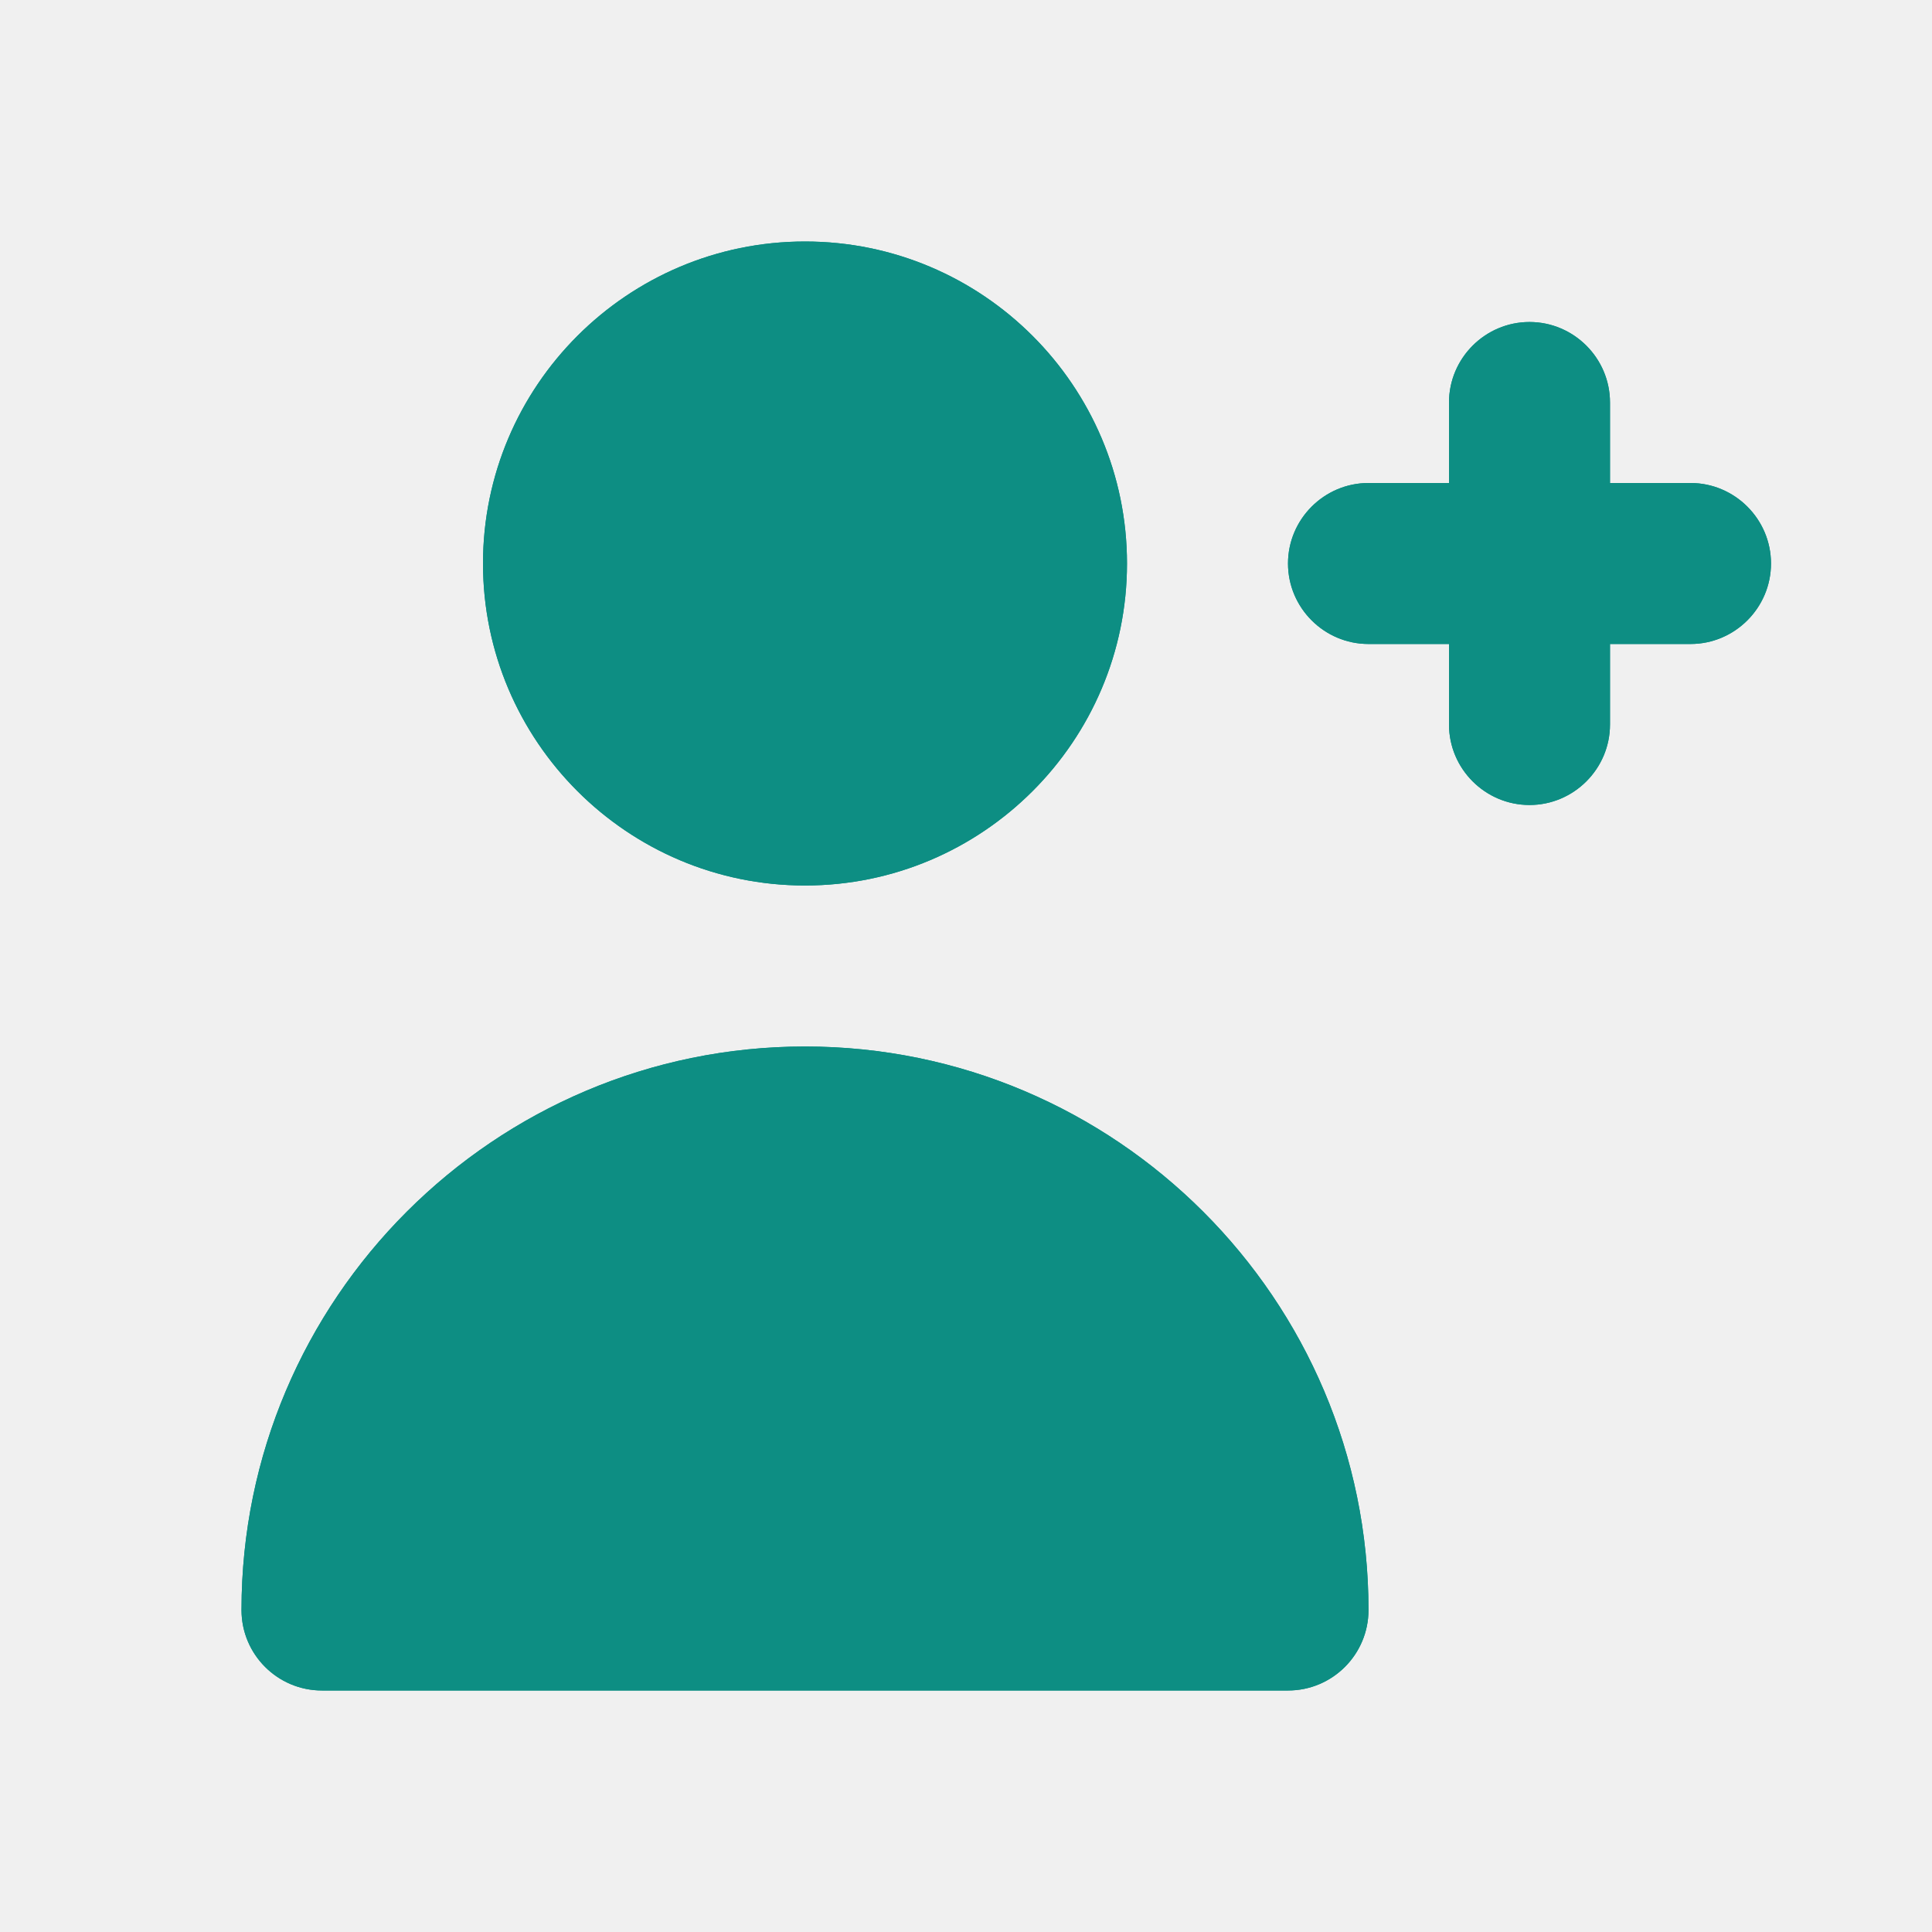
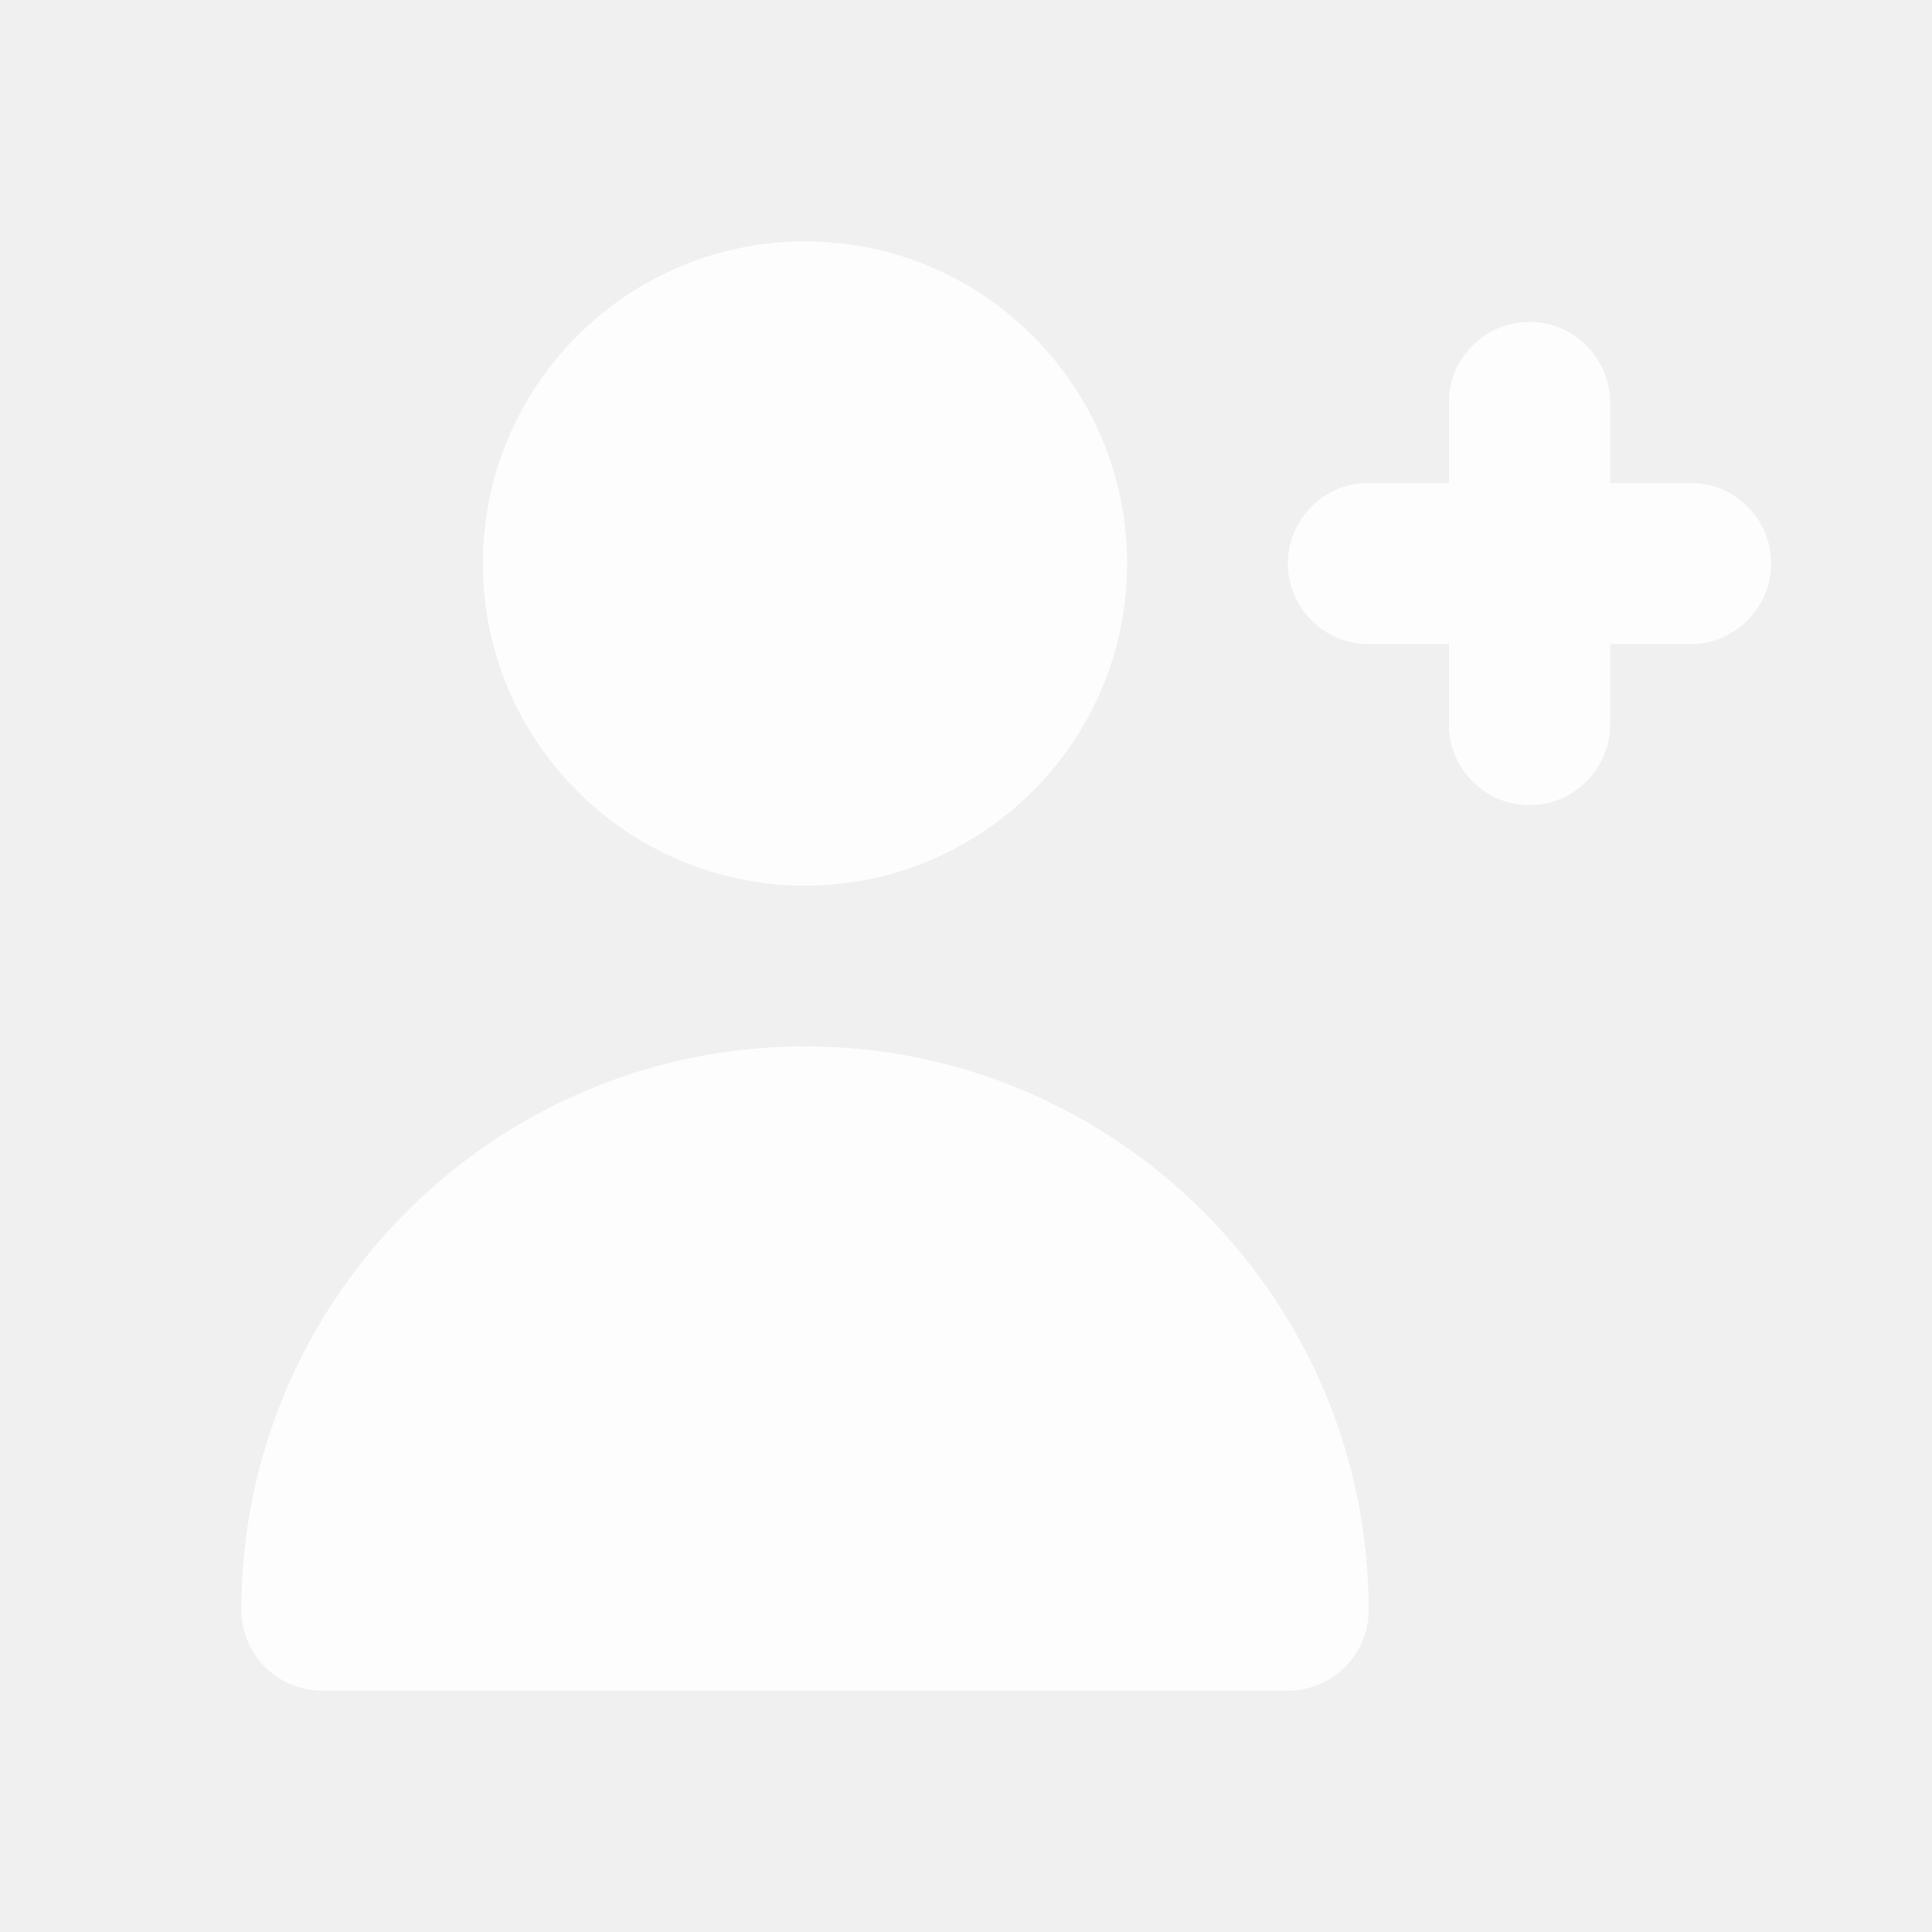
<svg xmlns="http://www.w3.org/2000/svg" width="30" height="30" viewBox="0 0 30 30" fill="none">
-   <path fill-rule="evenodd" clip-rule="evenodd" d="M12.5 13.75C15.258 13.75 17.5 11.508 17.5 8.75C17.5 5.992 15.258 3.75 12.5 3.75C9.742 3.75 7.5 5.992 7.5 8.75C7.5 11.508 9.742 13.75 12.5 13.75ZM26.25 7.5H25V6.25C25 5.562 24.438 5 23.75 5C23.062 5 22.5 5.562 22.5 6.25V7.5H21.25C20.562 7.5 20 8.062 20 8.75C20 9.438 20.562 10 21.25 10H22.5V11.25C22.5 11.938 23.062 12.5 23.75 12.5C24.438 12.5 25 11.938 25 11.25V10H26.25C26.938 10 27.5 9.438 27.5 8.75C27.5 8.062 26.938 7.5 26.25 7.5ZM21.25 25C21.25 25.69 20.691 26.25 20 26.25H5C4.309 26.25 3.75 25.69 3.75 25C3.75 20.175 7.676 16.25 12.5 16.25C17.324 16.25 21.25 20.175 21.25 25Z" fill="#0D8E83" />
-   <mask id="mask0_2293_5440" style="mask-type:luminance" maskUnits="userSpaceOnUse" x="3" y="3" width="25" height="24">
+   <path fill-rule="evenodd" clip-rule="evenodd" d="M12.5 13.75C15.258 13.75 17.5 11.508 17.5 8.75C17.5 5.992 15.258 3.75 12.5 3.75C9.742 3.75 7.5 5.992 7.5 8.75C7.5 11.508 9.742 13.75 12.5 13.75ZM26.25 7.5H25V6.25C25 5.562 24.438 5 23.75 5C23.062 5 22.5 5.562 22.5 6.25V7.5H21.25C20.562 7.5 20 8.062 20 8.75C20 9.438 20.562 10 21.25 10H22.5V11.25C22.5 11.938 23.062 12.5 23.75 12.5C24.438 12.5 25 11.938 25 11.25V10H26.25C26.938 10 27.5 9.438 27.5 8.75C27.5 8.062 26.938 7.5 26.25 7.5ZM21.25 25C21.25 25.69 20.691 26.25 20 26.25H5C4.309 26.25 3.75 25.69 3.75 25C3.75 20.175 7.676 16.25 12.5 16.25C17.324 16.25 21.25 20.175 21.25 25Z" fill="#FDFDFE" />
+   <mask id="mask0_3592_28218" style="mask-type:luminance" maskUnits="userSpaceOnUse" x="3" y="3" width="25" height="24">
    <path fill-rule="evenodd" clip-rule="evenodd" d="M12.5 13.75C15.258 13.75 17.5 11.508 17.5 8.75C17.5 5.992 15.258 3.75 12.5 3.75C9.742 3.75 7.5 5.992 7.5 8.75C7.5 11.508 9.742 13.75 12.5 13.75ZM26.25 7.5H25V6.25C25 5.562 24.438 5 23.75 5C23.062 5 22.5 5.562 22.5 6.25V7.5H21.25C20.562 7.5 20 8.062 20 8.75C20 9.438 20.562 10 21.25 10H22.5V11.25C22.5 11.938 23.062 12.5 23.75 12.5C24.438 12.5 25 11.938 25 11.25V10H26.25C26.938 10 27.5 9.438 27.5 8.75C27.5 8.062 26.938 7.5 26.25 7.5ZM21.25 25C21.25 25.69 20.691 26.25 20 26.25H5C4.309 26.25 3.75 25.69 3.75 25C3.75 20.175 7.676 16.25 12.5 16.25C17.324 16.25 21.25 20.175 21.25 25Z" fill="white" />
  </mask>
-   <g mask="url(#mask0_2293_5440)">
-     <rect width="30" height="30" fill="#0D8E83" />
+   <g mask="url(#mask0_3592_28218)">
+     <rect width="30" height="30" fill="#FDFDFE" />
  </g>
</svg>
